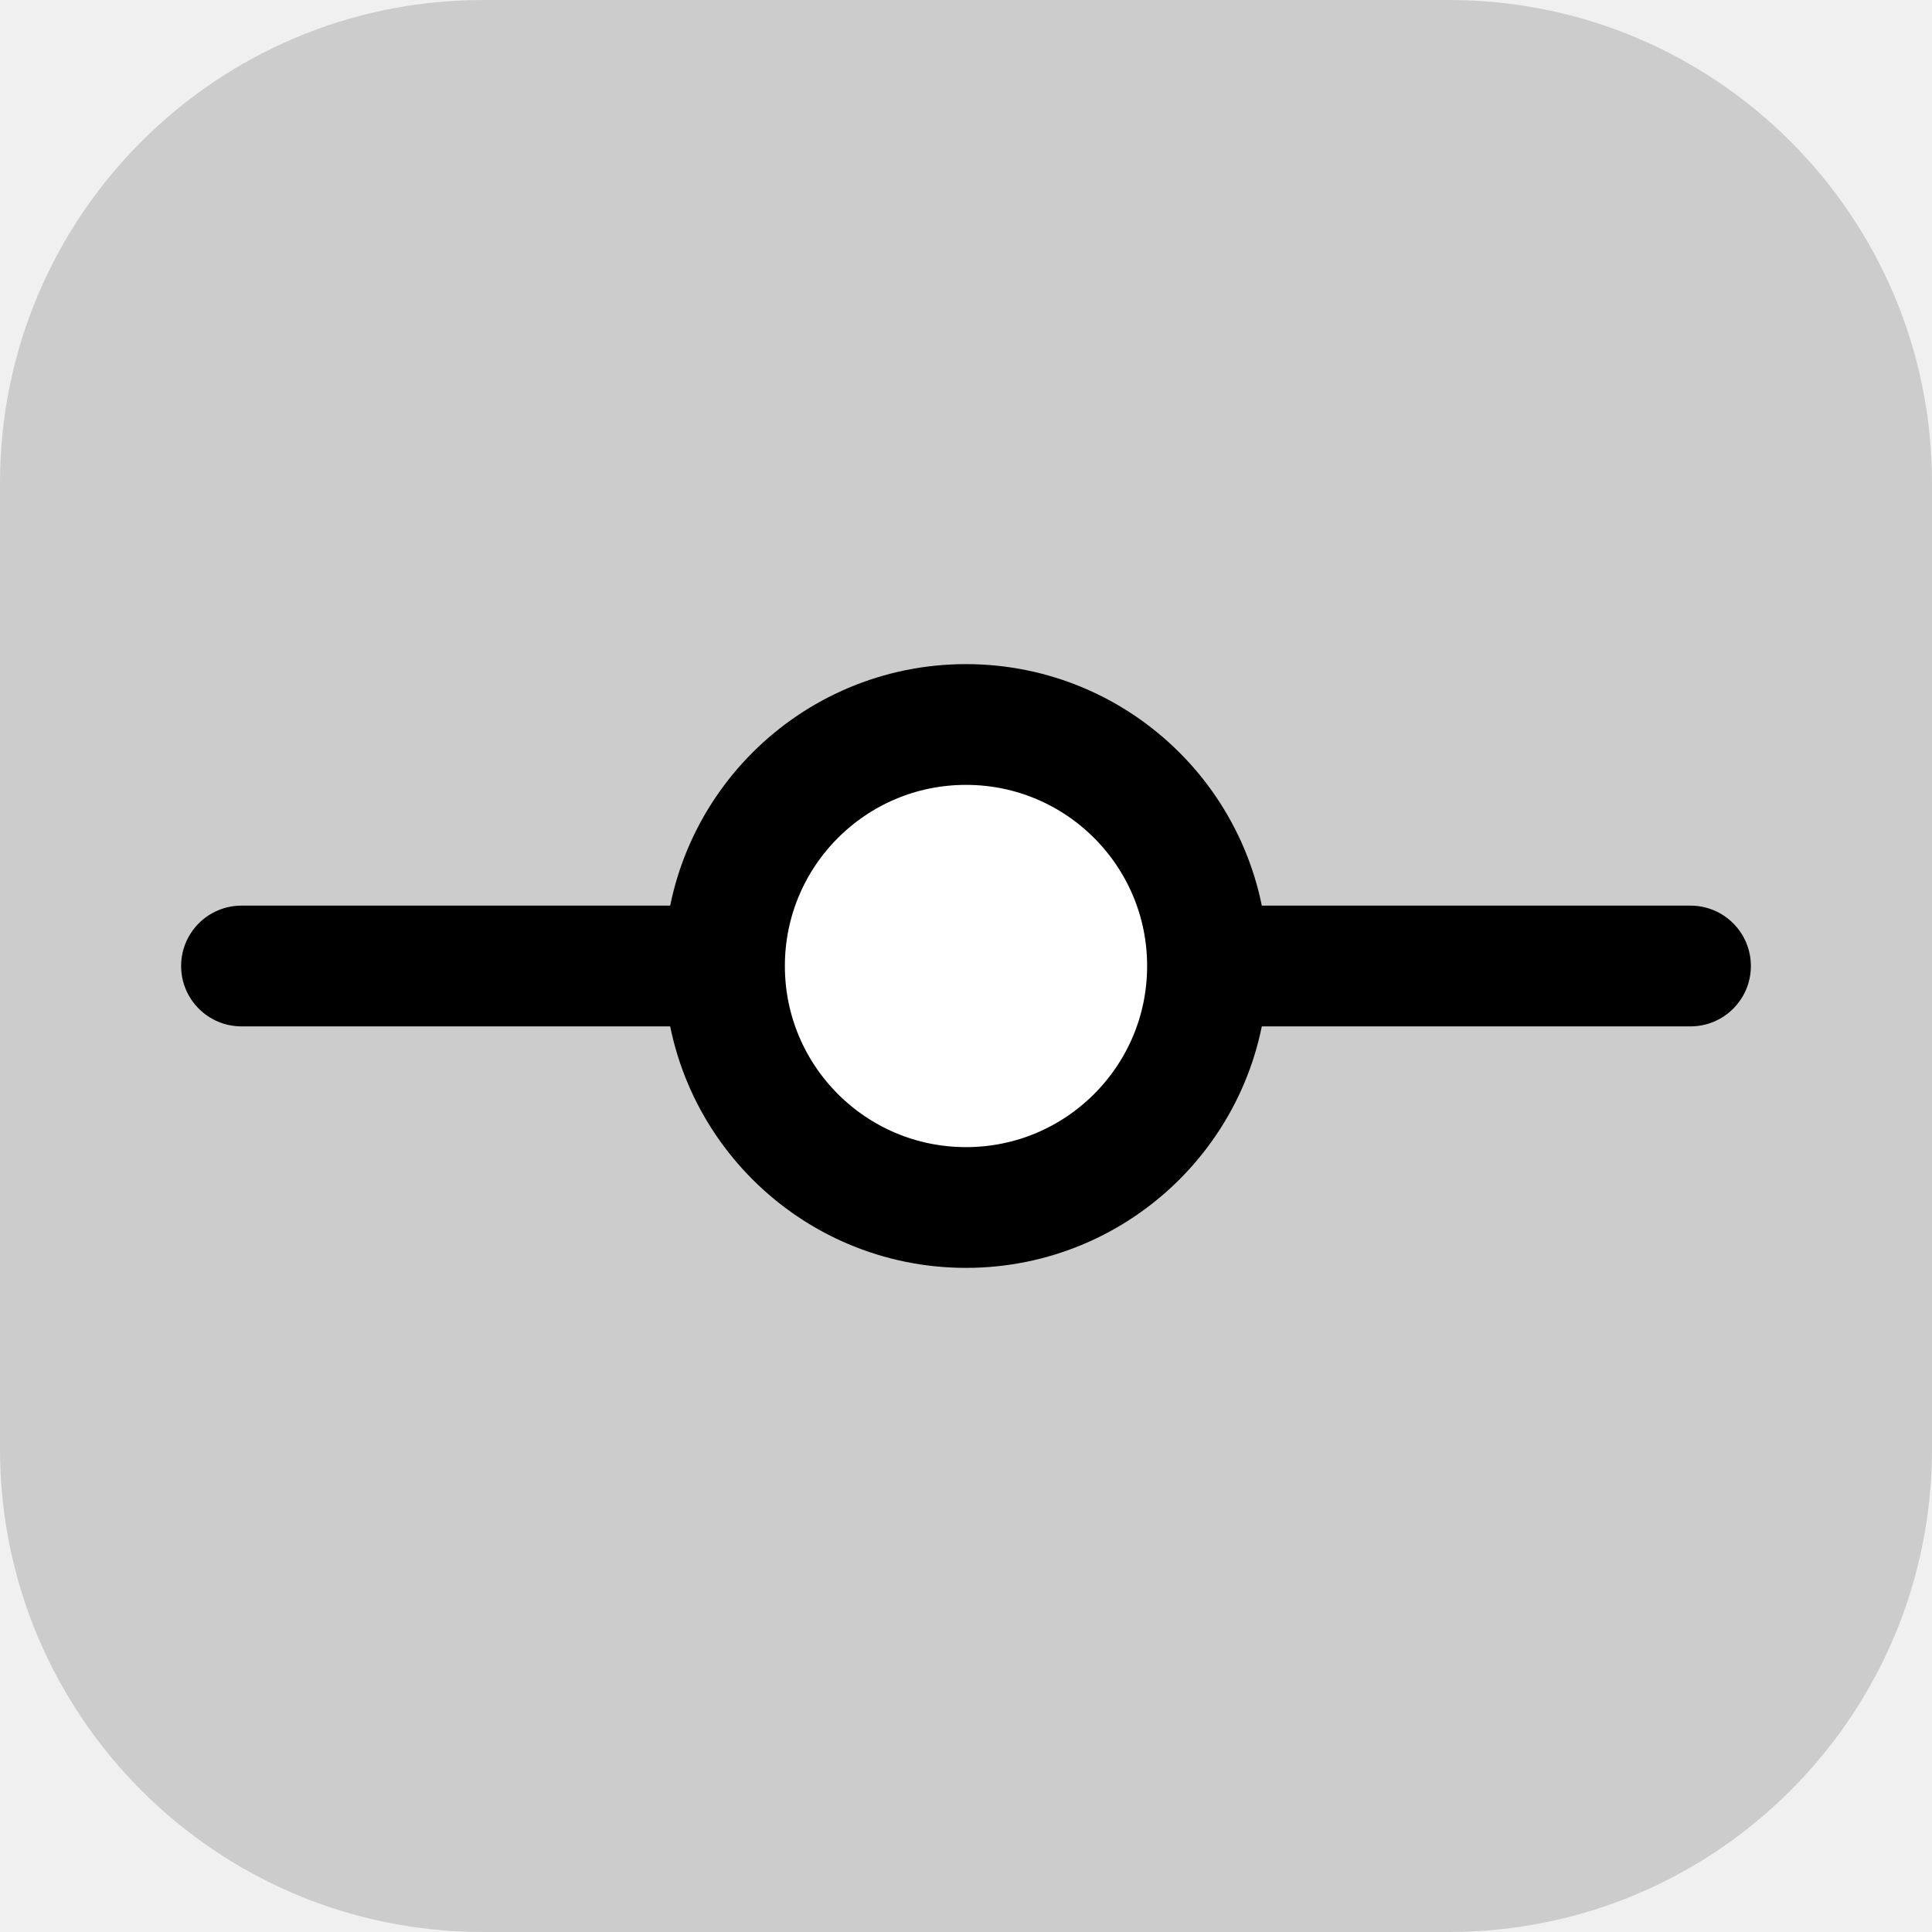
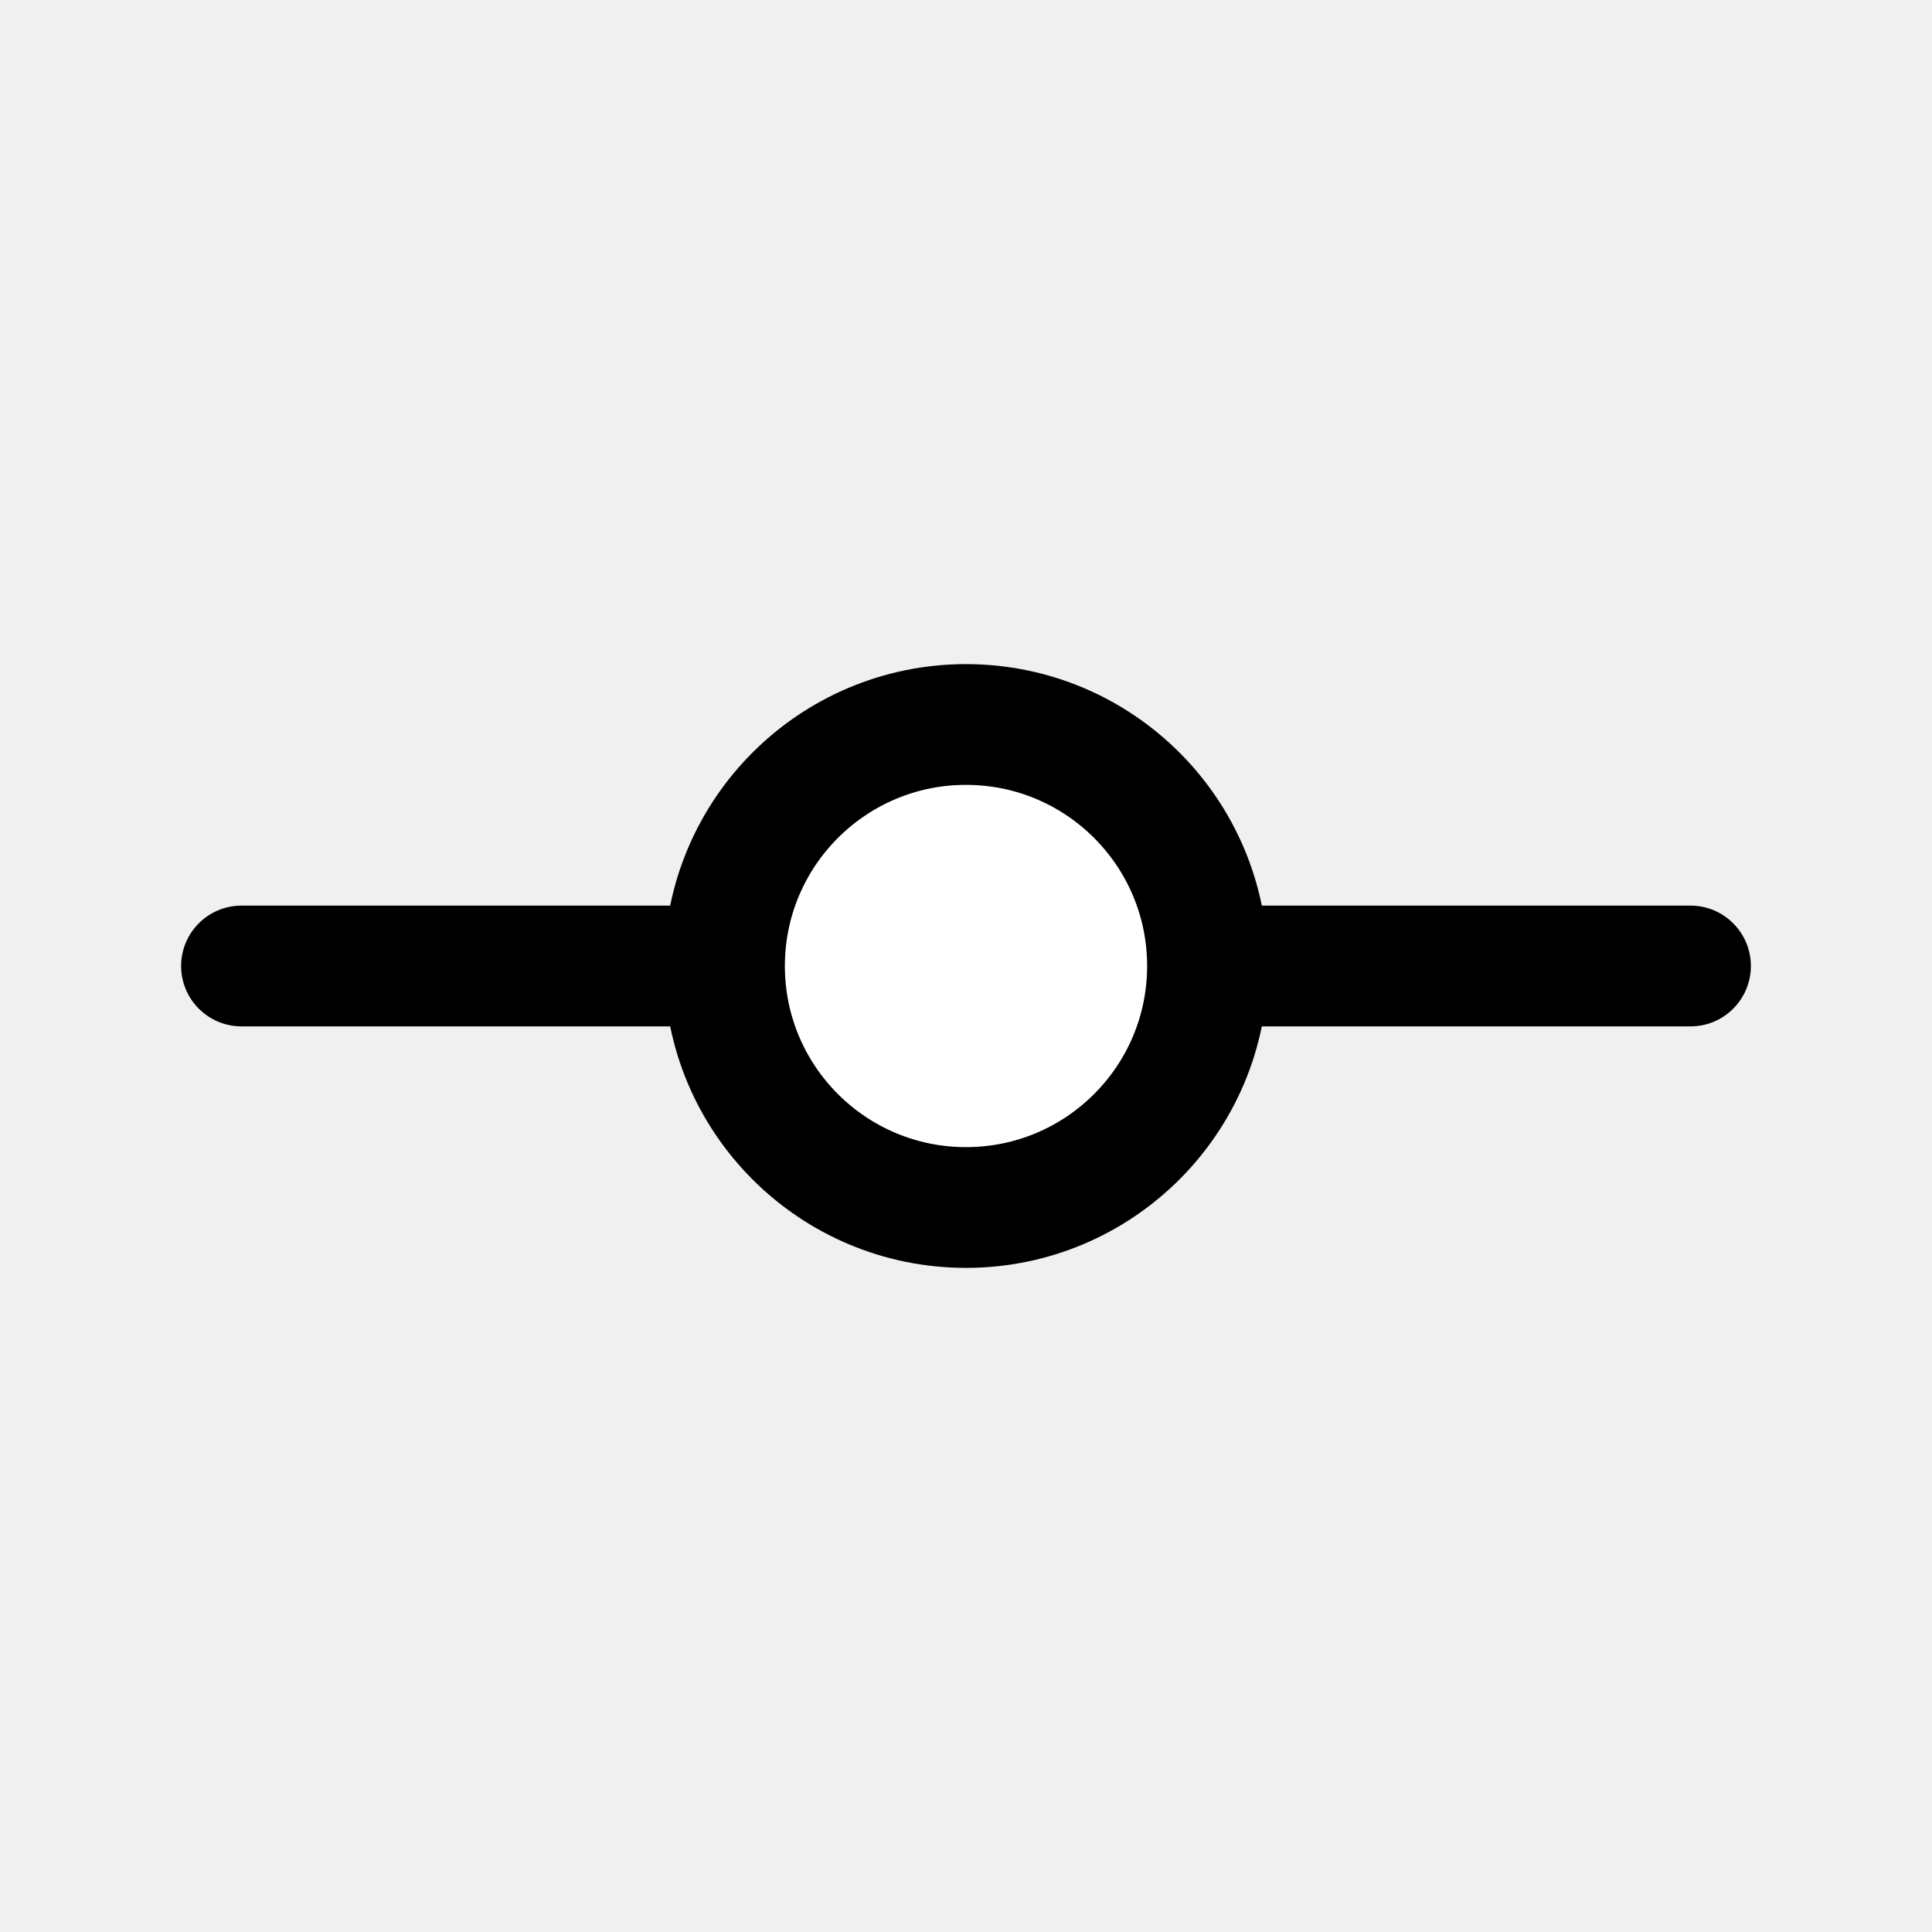
<svg xmlns="http://www.w3.org/2000/svg" width="32" height="32" viewBox="0 0 32 32" fill="none">
-   <rect x="32" y="32" width="32" height="32" rx="8" transform="rotate(-180 32 32)" fill="black" fill-opacity="0.15" />
  <rect x="3" y="15" width="26" height="2" rx="1" fill="black" />
  <circle cx="16" cy="16" r="4" fill="white" stroke="black" stroke-width="2" />
</svg>
